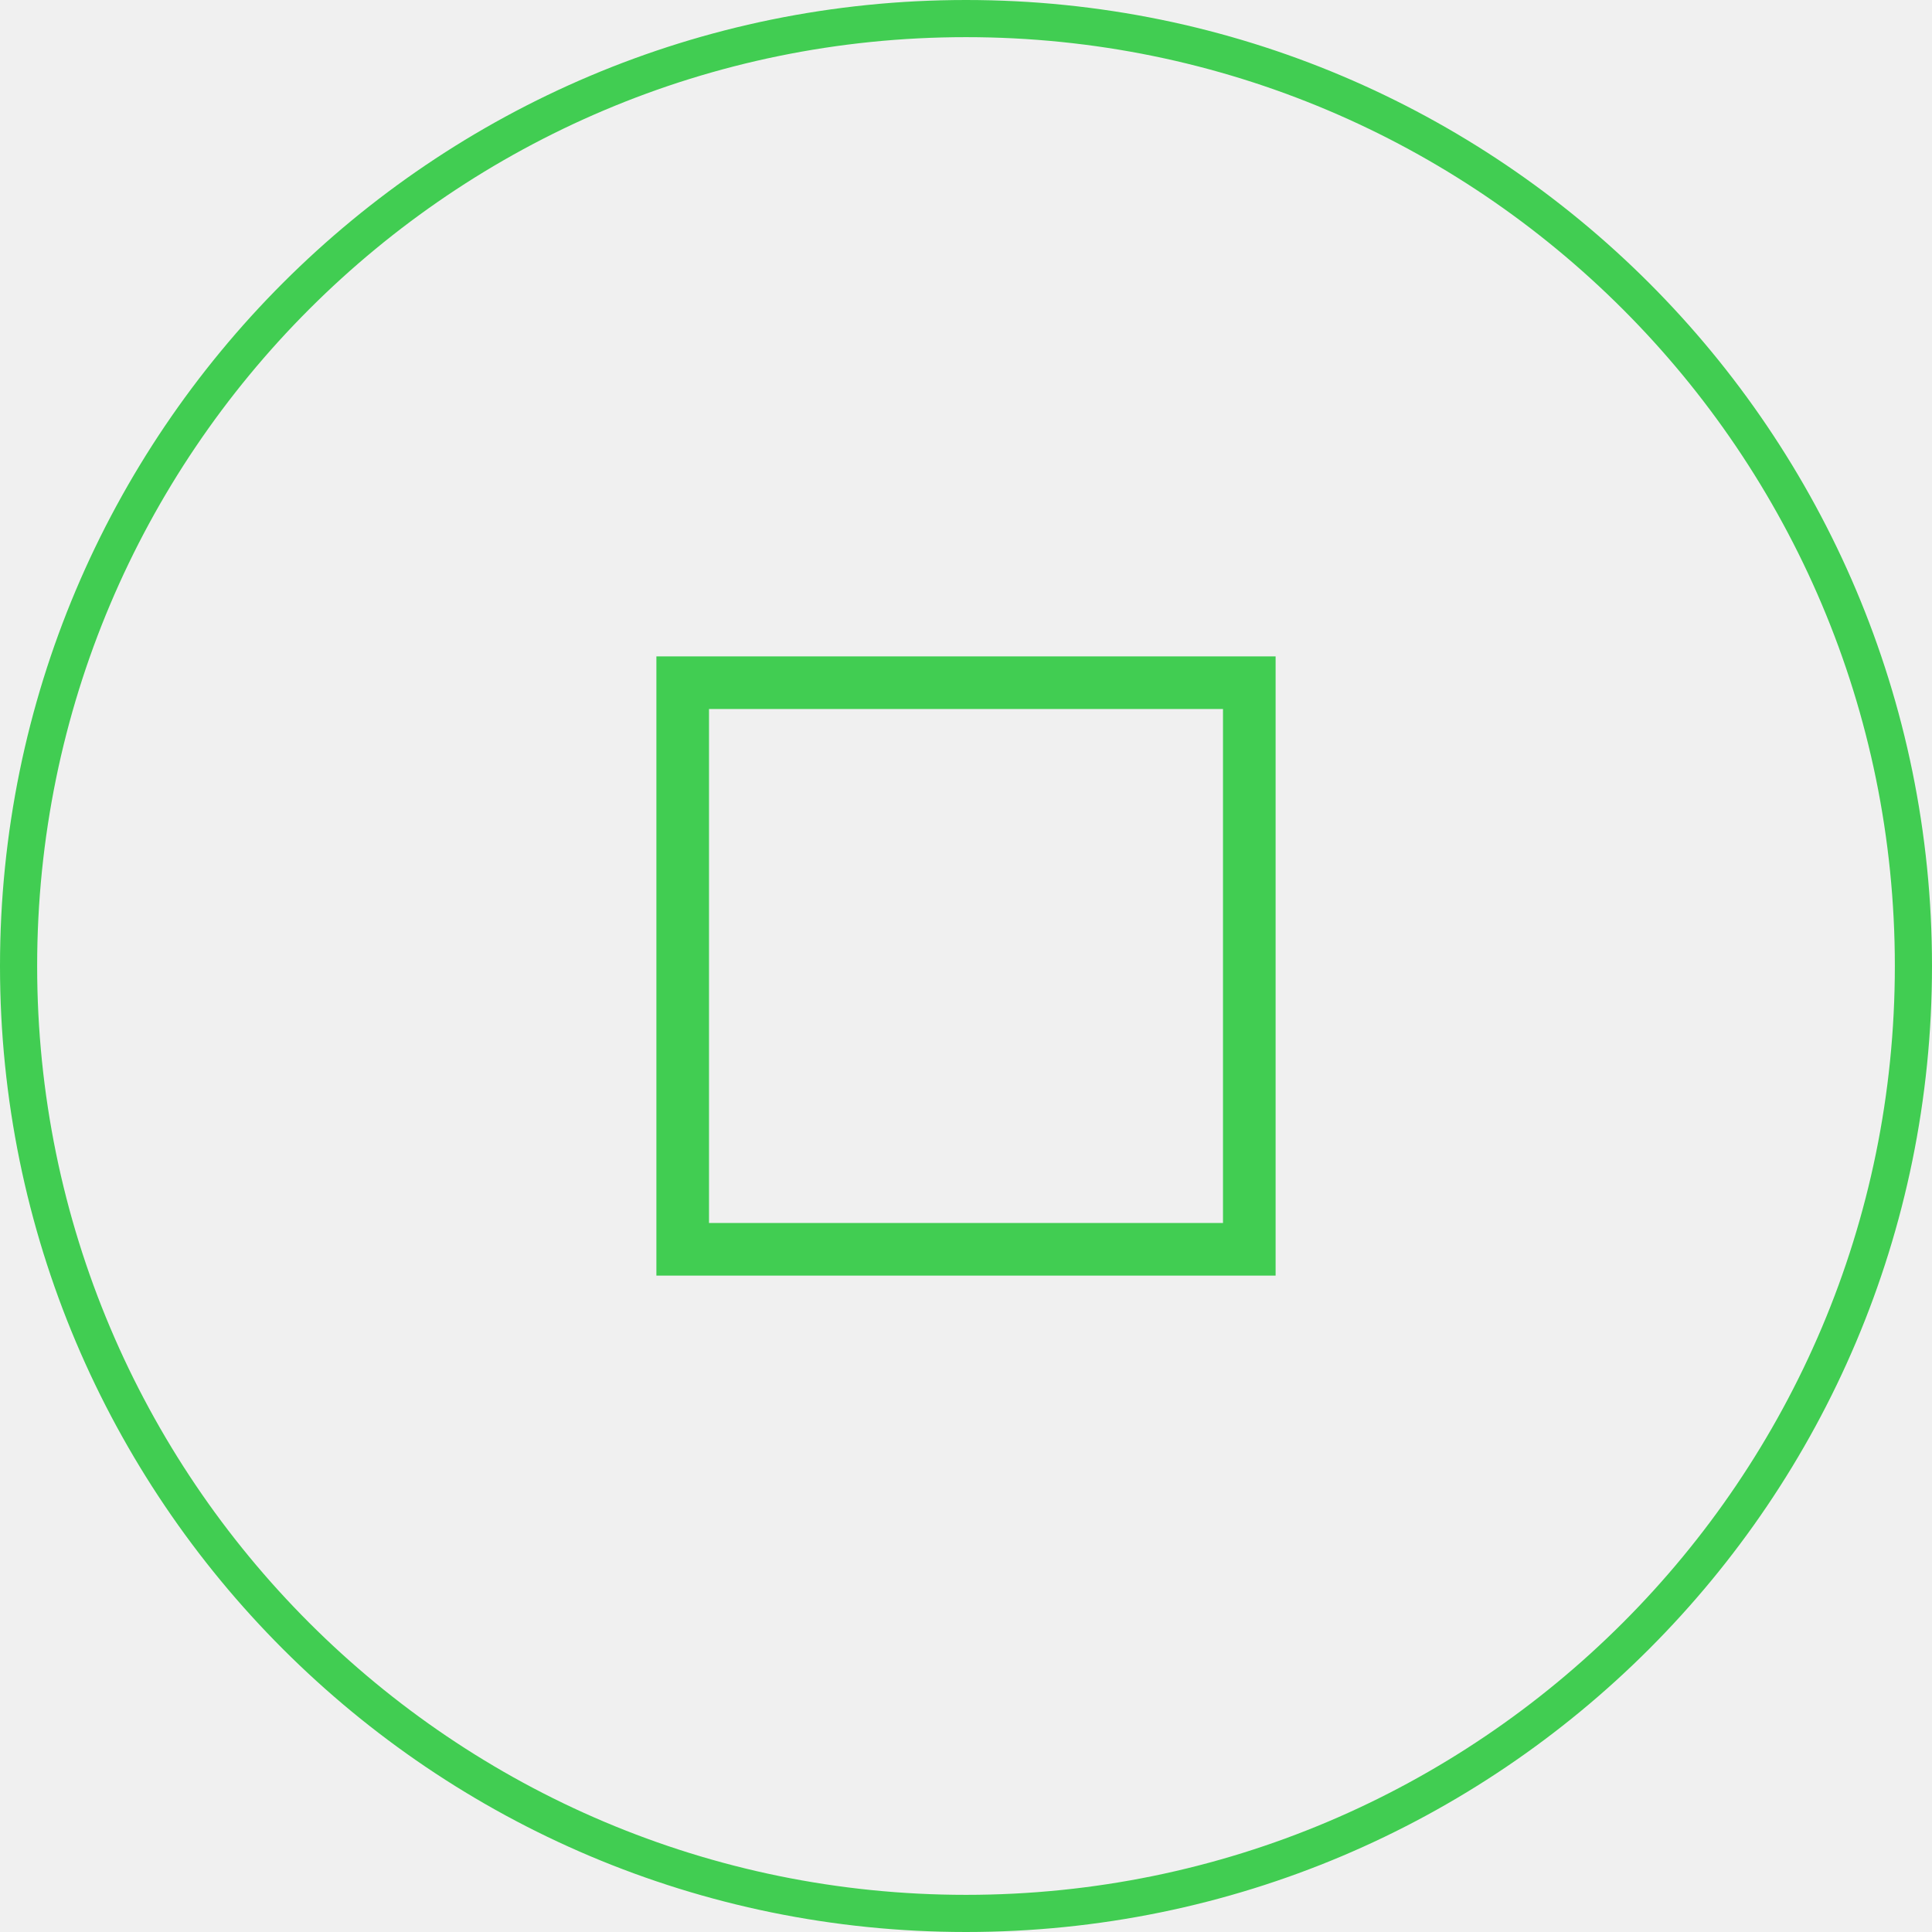
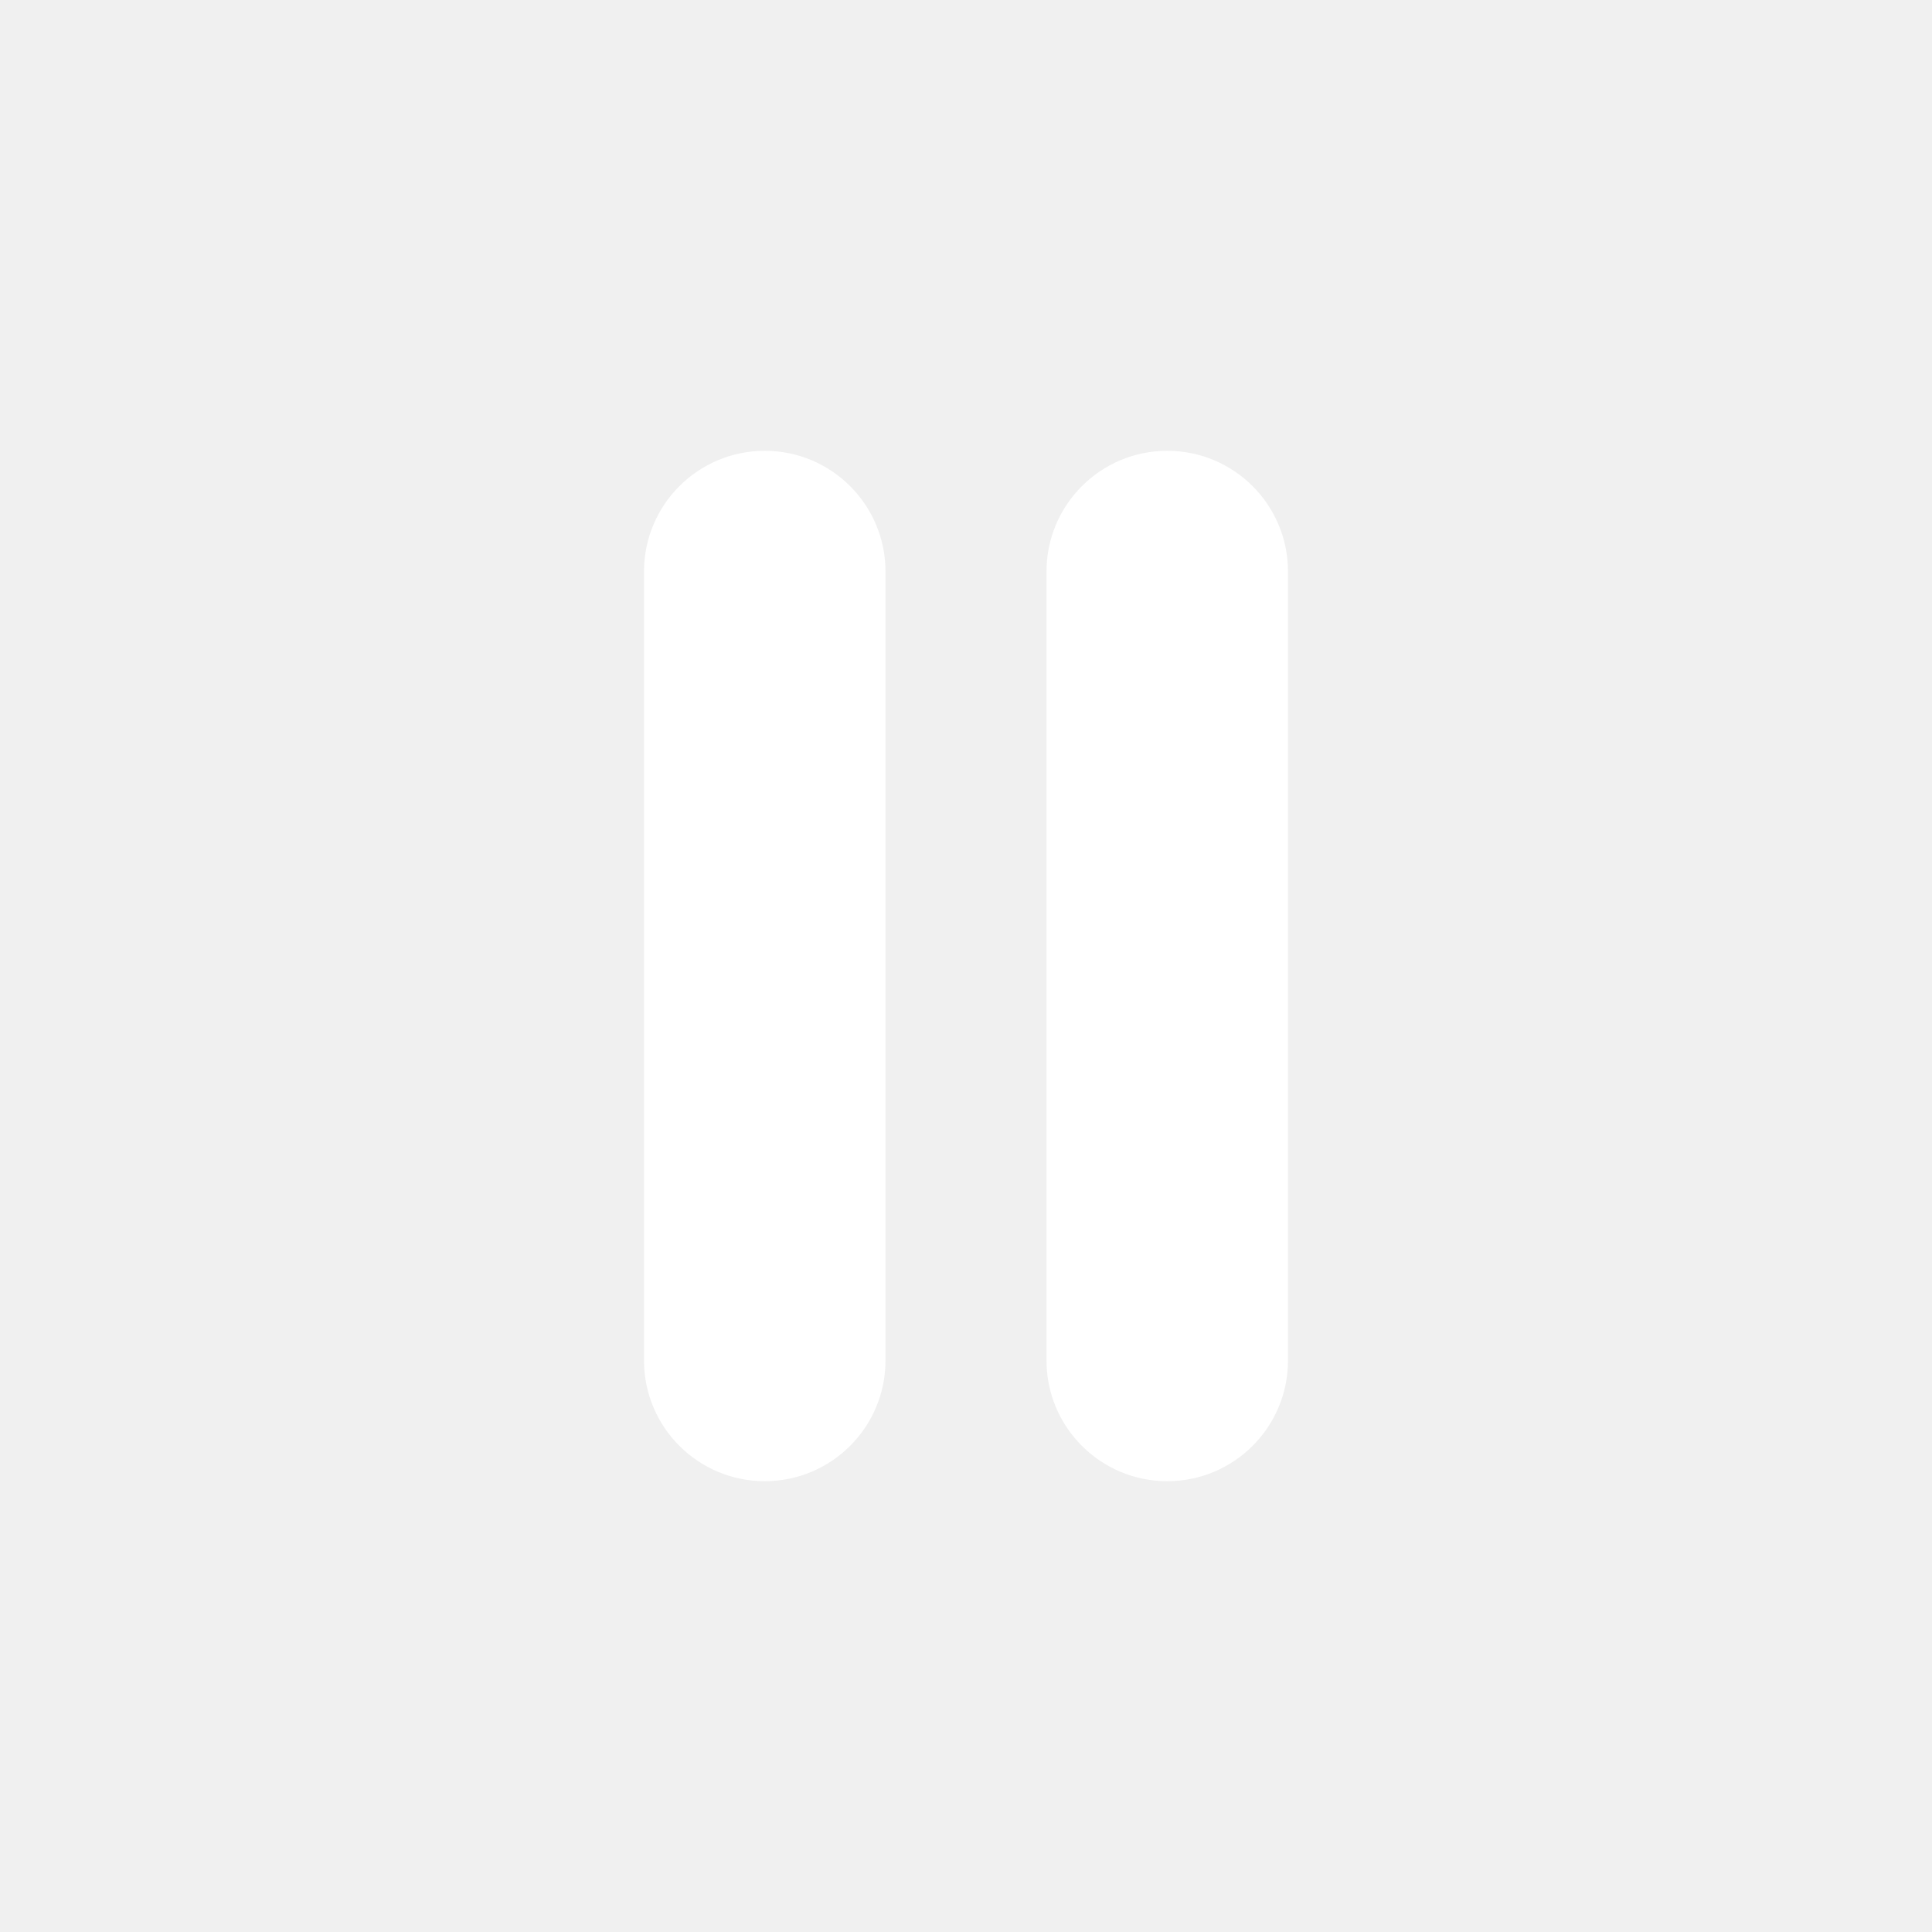
- <svg xmlns="http://www.w3.org/2000/svg" width="52" height="52" viewBox="0 0 52 52" fill="none">
-   <circle cx="26" cy="26" r="25.5" stroke="#41CD52" />
-   <path d="M17.667 34.333V17.667H34.333V34.333H17.667ZM19.083 32.917H32.917V19.083H19.083V32.917Z" fill="#41CD52" />
+ <svg xmlns="http://www.w3.org/2000/svg" viewBox="0 0 24 24" width="24" height="24">
+   <rect x="8" y="5.6" width="3" height="12.8" rx="1.5" fill="#FFFFFF" />
+   <rect x="13" y="5.6" width="3" height="12.8" rx="1.5" fill="#FFFFFF" />
</svg>
